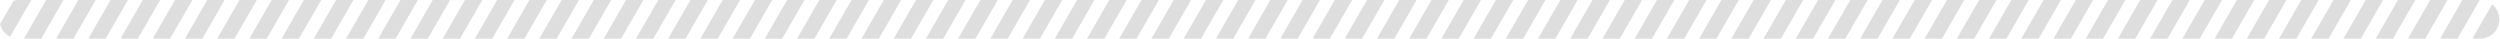
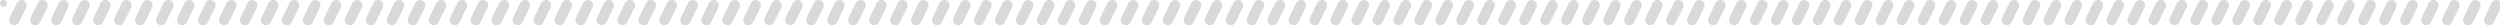
- <svg xmlns="http://www.w3.org/2000/svg" width="388" height="6" viewBox="0 0 388 6" fill="none">
-   <path d="M6.392 6H3.701L7.165 0H9.855L6.392 6Z" fill="#DEDEDE" />
-   <path d="M11.392 6H8.701L12.165 0H14.855L11.392 6Z" fill="#DEDEDE" />
-   <path d="M16.392 6H13.701L17.165 0H19.855L16.392 6Z" fill="#DEDEDE" />
-   <path d="M21.392 6H18.701L22.165 0H24.855L21.392 6Z" fill="#DEDEDE" />
-   <path d="M26.392 6H23.701L27.165 0H29.855L26.392 6Z" fill="#DEDEDE" />
-   <path d="M31.392 6H28.701L32.165 0H34.855L31.392 6Z" fill="#DEDEDE" />
-   <path d="M36.392 6H33.701L37.165 0H39.855L36.392 6Z" fill="#DEDEDE" />
-   <path d="M41.392 6H38.701L42.165 0H44.855L41.392 6Z" fill="#DEDEDE" />
-   <path d="M46.392 6H43.701L47.165 0H49.855L46.392 6Z" fill="#DEDEDE" />
-   <path d="M51.392 6H48.701L52.165 0H54.855L51.392 6Z" fill="#DEDEDE" />
-   <path d="M56.392 6H53.701L57.165 0H59.855L56.392 6Z" fill="#DEDEDE" />
-   <path d="M61.392 6H58.701L62.165 0H64.856L61.392 6Z" fill="#DEDEDE" />
-   <path d="M66.392 6H63.701L67.165 0H69.856L66.392 6Z" fill="#DEDEDE" />
-   <path d="M71.392 6H68.701L72.165 0H74.856L71.392 6Z" fill="#DEDEDE" />
-   <path d="M76.392 6H73.701L77.165 0H79.856L76.392 6Z" fill="#DEDEDE" />
-   <path d="M81.392 6H78.701L82.165 0H84.856L81.392 6Z" fill="#DEDEDE" />
-   <path d="M86.392 6H83.701L87.165 0H89.856L86.392 6Z" fill="#DEDEDE" />
-   <path d="M91.392 6H88.701L92.165 0H94.856L91.392 6Z" fill="#DEDEDE" />
-   <path d="M96.392 6H93.701L97.165 0H99.856L96.392 6Z" fill="#DEDEDE" />
-   <path d="M101.392 6H98.701L102.165 0H104.855L101.392 6Z" fill="#DEDEDE" />
-   <path d="M106.392 6H103.701L107.165 0H109.855L106.392 6Z" fill="#DEDEDE" />
-   <path d="M111.392 6H108.701L112.165 0H114.855L111.392 6Z" fill="#DEDEDE" />
-   <path d="M116.392 6H113.701L117.165 0H119.855L116.392 6Z" fill="#DEDEDE" />
-   <path d="M121.392 6H118.701L122.165 0H124.855L121.392 6Z" fill="#DEDEDE" />
-   <path d="M126.392 6H123.701L127.165 0H129.855L126.392 6Z" fill="#DEDEDE" />
-   <path d="M131.392 6H128.701L132.165 0H134.855L131.392 6Z" fill="#DEDEDE" />
-   <path d="M136.392 6H133.701L137.165 0H139.855L136.392 6Z" fill="#DEDEDE" />
-   <path d="M141.392 6H138.701L142.165 0H144.855L141.392 6Z" fill="#DEDEDE" />
-   <path d="M146.392 6H143.701L147.165 0H149.855L146.392 6Z" fill="#DEDEDE" />
-   <path d="M151.392 6H148.701L152.165 0H154.855L151.392 6Z" fill="#DEDEDE" />
-   <path d="M156.392 6H153.701L157.165 0H159.855L156.392 6Z" fill="#DEDEDE" />
-   <path d="M161.392 6H158.701L162.165 0H164.855L161.392 6Z" fill="#DEDEDE" />
-   <path d="M166.392 6H163.701L167.165 0H169.855L166.392 6Z" fill="#DEDEDE" />
-   <path d="M171.392 6H168.701L172.165 0H174.855L171.392 6Z" fill="#DEDEDE" />
-   <path d="M176.392 6H173.701L177.165 0H179.855L176.392 6Z" fill="#DEDEDE" />
-   <path d="M181.392 6H178.701L182.165 0H184.855L181.392 6Z" fill="#DEDEDE" />
-   <path d="M186.392 6H183.701L187.165 0H189.855L186.392 6Z" fill="#DEDEDE" />
-   <path d="M191.392 6H188.701L192.165 0H194.855L191.392 6Z" fill="#DEDEDE" />
-   <path d="M196.392 6H193.701L197.165 0H199.855L196.392 6Z" fill="#DEDEDE" />
-   <path d="M201.392 6H198.701L202.165 0H204.855L201.392 6Z" fill="#DEDEDE" />
-   <path d="M206.392 6H203.701L207.165 0H209.855L206.392 6Z" fill="#DEDEDE" />
-   <path d="M211.392 6H208.701L212.165 0H214.855L211.392 6Z" fill="#DEDEDE" />
-   <path d="M216.392 6H213.701L217.165 0H219.855L216.392 6Z" fill="#DEDEDE" />
-   <path d="M221.392 6H218.701L222.165 0H224.855L221.392 6Z" fill="#DEDEDE" />
-   <path d="M226.392 6H223.701L227.165 0H229.855L226.392 6Z" fill="#DEDEDE" />
-   <path d="M231.392 6H228.701L232.165 0H234.855L231.392 6Z" fill="#DEDEDE" />
-   <path d="M236.392 6H233.701L237.165 0H239.855L236.392 6Z" fill="#DEDEDE" />
-   <path d="M241.392 6H238.701L242.165 0H244.855L241.392 6Z" fill="#DEDEDE" />
-   <path d="M246.392 6H243.701L247.165 0H249.855L246.392 6Z" fill="#DEDEDE" />
-   <path d="M251.392 6H248.701L252.165 0H254.855L251.392 6Z" fill="#DEDEDE" />
-   <path d="M256.392 6H253.701L257.165 0H259.855L256.392 6Z" fill="#DEDEDE" />
-   <path d="M261.392 6H258.701L262.165 0H264.855L261.392 6Z" fill="#DEDEDE" />
-   <path d="M266.392 6H263.701L267.165 0H269.855L266.392 6Z" fill="#DEDEDE" />
-   <path d="M271.392 6H268.701L272.165 0H274.855L271.392 6Z" fill="#DEDEDE" />
-   <path d="M276.392 6H273.701L277.165 0H279.855L276.392 6Z" fill="#DEDEDE" />
-   <path d="M281.392 6H278.701L282.165 0H284.855L281.392 6Z" fill="#DEDEDE" />
-   <path d="M286.392 6H283.701L287.165 0H289.855L286.392 6Z" fill="#DEDEDE" />
-   <path d="M291.392 6H288.701L292.165 0H294.855L291.392 6Z" fill="#DEDEDE" />
-   <path d="M296.392 6H293.701L297.165 0H299.855L296.392 6Z" fill="#DEDEDE" />
-   <path d="M301.392 6H298.701L302.165 0H304.855L301.392 6Z" fill="#DEDEDE" />
-   <path d="M306.392 6H303.701L307.165 0H309.855L306.392 6Z" fill="#DEDEDE" />
-   <path d="M311.392 6H308.701L312.165 0H314.855L311.392 6Z" fill="#DEDEDE" />
-   <path d="M316.392 6H313.701L317.165 0H319.855L316.392 6Z" fill="#DEDEDE" />
-   <path d="M321.392 6H318.701L322.165 0H324.855L321.392 6Z" fill="#DEDEDE" />
-   <path d="M326.392 6H323.701L327.165 0H329.855L326.392 6Z" fill="#DEDEDE" />
-   <path d="M331.392 6H328.701L332.165 0H334.855L331.392 6Z" fill="#DEDEDE" />
-   <path d="M336.392 6H333.701L337.165 0H339.855L336.392 6Z" fill="#DEDEDE" />
-   <path d="M341.392 6H338.701L342.165 0H344.855L341.392 6Z" fill="#DEDEDE" />
-   <path d="M346.392 6H343.701L347.165 0H349.855L346.392 6Z" fill="#DEDEDE" />
-   <path d="M351.392 6H348.701L352.165 0H354.855L351.392 6Z" fill="#DEDEDE" />
-   <path d="M356.392 6H353.701L357.165 0H359.855L356.392 6Z" fill="#DEDEDE" />
-   <path d="M361.392 6H358.701L362.165 0H364.855L361.392 6Z" fill="#DEDEDE" />
-   <path d="M366.392 6H363.701L367.165 0H369.855L366.392 6Z" fill="#DEDEDE" />
-   <path d="M371.392 6H368.701L372.165 0H374.855L371.392 6Z" fill="#DEDEDE" />
-   <path d="M376.392 6H373.701L377.165 0H379.855L376.392 6Z" fill="#DEDEDE" />
-   <path d="M381.392 6H378.701L382.165 0H384.855L381.392 6Z" fill="#DEDEDE" />
-   <path d="M386.781 0.663C387.464 1.213 387.902 2.055 387.902 3C387.902 4.657 386.559 6 384.902 6H383.701L386.781 0.663Z" fill="#DEDEDE" />
-   <path d="M1.572 5.686C0.801 5.303 0.219 4.6 0 3.749L2.101 0.11C2.356 0.04 2.624 0 2.902 0H4.855L1.572 5.686Z" fill="#DEDEDE" />
+ <svg xmlns="http://www.w3.org/2000/svg" width="596" height="6" viewBox="0 0 596 6" fill="none">
+   <path d="M4.552 5.299C4.344 5.728 3.908 6 3.431 6C2.51 6 1.907 5.035 2.31 4.207L4.019 0.701C4.228 0.272 4.663 0 5.14 0C6.062 0 6.665 0.965 6.261 1.794L4.552 5.299Z" fill="#D9D9D9" />
+   <path d="M9.552 5.299C9.344 5.728 8.908 6 8.431 6C7.51 6 6.907 5.035 7.31 4.207L9.019 0.701C9.228 0.272 9.663 0 10.14 0C11.062 0 11.665 0.965 11.261 1.794L9.552 5.299Z" fill="#D9D9D9" />
+   <path d="M14.553 5.299C14.344 5.728 13.908 6 13.431 6C12.51 6 11.907 5.035 12.31 4.207L14.019 0.701C14.228 0.272 14.663 0 15.14 0C16.062 0 16.665 0.965 16.261 1.794L14.553 5.299Z" fill="#D9D9D9" />
+   <path d="M19.552 5.299C19.343 5.728 18.908 6 18.431 6C17.51 6 16.907 5.035 17.31 4.207L19.019 0.701C19.228 0.272 19.663 0 20.14 0C21.062 0 21.665 0.965 21.261 1.794L19.552 5.299Z" fill="#D9D9D9" />
+   <path d="M24.552 5.299C24.343 5.728 23.908 6 23.431 6C22.51 6 21.907 5.035 22.31 4.207L24.019 0.701C24.228 0.272 24.663 0 25.14 0C26.062 0 26.665 0.965 26.261 1.794L24.552 5.299Z" fill="#D9D9D9" />
+   <path d="M29.552 5.299C29.343 5.728 28.908 6 28.431 6C27.51 6 26.907 5.035 27.31 4.207L29.019 0.701C29.228 0.272 29.663 0 30.14 0C31.062 0 31.665 0.965 31.261 1.794L29.552 5.299Z" fill="#D9D9D9" />
+   <path d="M34.553 5.299C34.343 5.728 33.908 6 33.431 6C32.51 6 31.907 5.035 32.31 4.207L34.019 0.701C34.228 0.272 34.663 0 35.14 0C36.062 0 36.665 0.965 36.261 1.794L34.553 5.299Z" fill="#D9D9D9" />
+   <path d="M39.553 5.299C39.343 5.728 38.908 6 38.431 6C37.51 6 36.907 5.035 37.31 4.207L39.019 0.701C39.228 0.272 39.663 0 40.14 0C41.062 0 41.665 0.965 41.261 1.794L39.553 5.299Z" fill="#D9D9D9" />
+   <path d="M44.553 5.299C44.343 5.728 43.908 6 43.431 6C42.51 6 41.907 5.035 42.31 4.207L44.019 0.701C44.228 0.272 44.663 0 45.14 0C46.062 0 46.665 0.965 46.261 1.794L44.553 5.299Z" fill="#D9D9D9" />
+   <path d="M49.553 5.299C49.343 5.728 48.908 6 48.431 6C47.51 6 46.907 5.035 47.31 4.207L49.019 0.701C49.228 0.272 49.663 0 50.14 0C51.062 0 51.665 0.965 51.261 1.794L49.553 5.299Z" fill="#D9D9D9" />
+   <path d="M54.553 5.299C54.343 5.728 53.908 6 53.431 6C52.51 6 51.907 5.035 52.31 4.207L54.019 0.701C54.228 0.272 54.663 0 55.14 0C56.062 0 56.665 0.965 56.261 1.794L54.553 5.299Z" fill="#D9D9D9" />
+   <path d="M59.553 5.299C59.343 5.728 58.908 6 58.431 6C57.51 6 56.907 5.035 57.31 4.207L59.019 0.701C59.228 0.272 59.663 0 60.14 0C61.062 0 61.665 0.965 61.261 1.794L59.553 5.299Z" fill="#D9D9D9" />
+   <path d="M64.552 5.299C64.344 5.728 63.908 6 63.431 6C62.51 6 61.907 5.035 62.31 4.207L64.019 0.701C64.228 0.272 64.663 0 65.14 0C66.062 0 66.665 0.965 66.261 1.794L64.552 5.299Z" fill="#D9D9D9" />
+   <path d="M69.552 5.299C69.344 5.728 68.908 6 68.431 6C67.51 6 66.907 5.035 67.31 4.207L69.019 0.701C69.228 0.272 69.663 0 70.14 0C71.062 0 71.665 0.965 71.261 1.794L69.552 5.299Z" fill="#D9D9D9" />
+   <path d="M74.552 5.299C74.344 5.728 73.908 6 73.431 6C72.51 6 71.907 5.035 72.31 4.207L74.019 0.701C74.228 0.272 74.663 0 75.14 0C76.062 0 76.665 0.965 76.261 1.794L74.552 5.299Z" fill="#D9D9D9" />
+   <path d="M79.552 5.299C79.344 5.728 78.908 6 78.431 6C77.51 6 76.907 5.035 77.31 4.207L79.019 0.701C79.228 0.272 79.663 0 80.14 0C81.062 0 81.665 0.965 81.261 1.794L79.552 5.299Z" fill="#D9D9D9" />
+   <path d="M84.552 5.299C84.344 5.728 83.908 6 83.431 6C82.51 6 81.907 5.035 82.31 4.207L84.019 0.701C84.228 0.272 84.663 0 85.14 0C86.062 0 86.665 0.965 86.261 1.794L84.552 5.299Z" fill="#D9D9D9" />
+   <path d="M89.552 5.299C89.344 5.728 88.908 6 88.431 6C87.51 6 86.907 5.035 87.31 4.207L89.019 0.701C89.228 0.272 89.663 0 90.14 0C91.062 0 91.665 0.965 91.261 1.794L89.552 5.299Z" fill="#D9D9D9" />
+   <path d="M94.552 5.299C94.344 5.728 93.908 6 93.431 6C92.51 6 91.907 5.035 92.31 4.207L94.019 0.701C94.228 0.272 94.663 0 95.14 0C96.062 0 96.665 0.965 96.261 1.794L94.552 5.299Z" fill="#D9D9D9" />
+   <path d="M99.552 5.299C99.344 5.728 98.908 6 98.431 6C97.51 6 96.907 5.035 97.31 4.207L99.019 0.701C99.228 0.272 99.663 0 100.14 0C101.062 0 101.665 0.965 101.261 1.794L99.552 5.299Z" fill="#D9D9D9" />
+   <path d="M104.552 5.299C104.344 5.728 103.908 6 103.431 6C102.51 6 101.907 5.035 102.31 4.207L104.019 0.701C104.228 0.272 104.663 0 105.14 0C106.062 0 106.665 0.965 106.261 1.794L104.552 5.299Z" fill="#D9D9D9" />
+   <path d="M109.552 5.299C109.344 5.728 108.908 6 108.431 6C107.51 6 106.907 5.035 107.31 4.207L109.019 0.701C109.228 0.272 109.663 0 110.14 0C111.062 0 111.665 0.965 111.261 1.794L109.552 5.299Z" fill="#D9D9D9" />
+   <path d="M114.552 5.299C114.344 5.728 113.908 6 113.431 6C112.51 6 111.907 5.035 112.31 4.207L114.019 0.701C114.228 0.272 114.663 0 115.14 0C116.062 0 116.665 0.965 116.261 1.794L114.552 5.299Z" fill="#D9D9D9" />
+   <path d="M119.552 5.299C119.344 5.728 118.908 6 118.431 6C117.51 6 116.907 5.035 117.31 4.207L119.019 0.701C119.228 0.272 119.663 0 120.14 0C121.062 0 121.665 0.965 121.261 1.794L119.552 5.299Z" fill="#D9D9D9" />
+   <path d="M124.552 5.299C124.344 5.728 123.908 6 123.431 6C122.51 6 121.907 5.035 122.31 4.207L124.019 0.701C124.228 0.272 124.663 0 125.14 0C126.062 0 126.665 0.965 126.261 1.794L124.552 5.299Z" fill="#D9D9D9" />
+   <path d="M129.552 5.299C129.344 5.728 128.908 6 128.431 6C127.51 6 126.907 5.035 127.31 4.207L129.019 0.701C129.228 0.272 129.663 0 130.14 0C131.062 0 131.665 0.965 131.261 1.794L129.552 5.299Z" fill="#D9D9D9" />
+   <path d="M134.552 5.299C134.344 5.728 133.908 6 133.431 6C132.51 6 131.907 5.035 132.31 4.207L134.019 0.701C134.228 0.272 134.663 0 135.14 0C136.062 0 136.665 0.965 136.261 1.794L134.552 5.299Z" fill="#D9D9D9" />
+   <path d="M139.552 5.299C139.344 5.728 138.908 6 138.431 6C137.51 6 136.907 5.035 137.31 4.207L139.019 0.701C139.228 0.272 139.663 0 140.14 0C141.062 0 141.665 0.965 141.261 1.794L139.552 5.299Z" fill="#D9D9D9" />
+   <path d="M144.552 5.299C144.344 5.728 143.908 6 143.431 6C142.51 6 141.907 5.035 142.31 4.207L144.019 0.701C144.228 0.272 144.663 0 145.14 0C146.062 0 146.665 0.965 146.261 1.794L144.552 5.299Z" fill="#D9D9D9" />
+   <path d="M149.552 5.299C149.344 5.728 148.908 6 148.431 6C147.51 6 146.907 5.035 147.31 4.207L149.019 0.701C149.228 0.272 149.663 0 150.14 0C151.062 0 151.665 0.965 151.261 1.794L149.552 5.299Z" fill="#D9D9D9" />
+   <path d="M154.552 5.299C154.344 5.728 153.908 6 153.431 6C152.51 6 151.907 5.035 152.31 4.207L154.019 0.701C154.228 0.272 154.663 0 155.14 0C156.062 0 156.665 0.965 156.261 1.794L154.552 5.299Z" fill="#D9D9D9" />
+   <path d="M159.552 5.299C159.344 5.728 158.908 6 158.431 6C157.51 6 156.907 5.035 157.31 4.207L159.019 0.701C159.228 0.272 159.663 0 160.14 0C161.062 0 161.665 0.965 161.261 1.794L159.552 5.299Z" fill="#D9D9D9" />
+   <path d="M164.552 5.299C164.344 5.728 163.908 6 163.431 6C162.51 6 161.907 5.035 162.31 4.207L164.019 0.701C164.228 0.272 164.663 0 165.14 0C166.062 0 166.665 0.965 166.261 1.794L164.552 5.299Z" fill="#D9D9D9" />
+   <path d="M169.552 5.299C169.344 5.728 168.908 6 168.431 6C167.51 6 166.907 5.035 167.31 4.207L169.019 0.701C169.228 0.272 169.663 0 170.14 0C171.062 0 171.665 0.965 171.261 1.794L169.552 5.299Z" fill="#D9D9D9" />
+   <path d="M174.552 5.299C174.344 5.728 173.908 6 173.431 6C172.51 6 171.907 5.035 172.31 4.207L174.019 0.701C174.228 0.272 174.663 0 175.14 0C176.062 0 176.665 0.965 176.261 1.794L174.552 5.299Z" fill="#D9D9D9" />
+   <path d="M179.552 5.299C179.344 5.728 178.908 6 178.431 6C177.51 6 176.907 5.035 177.31 4.207L179.019 0.701C179.228 0.272 179.663 0 180.14 0C181.062 0 181.665 0.965 181.261 1.794L179.552 5.299Z" fill="#D9D9D9" />
+   <path d="M184.552 5.299C184.344 5.728 183.908 6 183.431 6C182.51 6 181.907 5.035 182.31 4.207L184.019 0.701C184.228 0.272 184.663 0 185.14 0C186.062 0 186.665 0.965 186.261 1.794L184.552 5.299Z" fill="#D9D9D9" />
+   <path d="M189.552 5.299C189.344 5.728 188.908 6 188.431 6C187.51 6 186.907 5.035 187.31 4.207L189.019 0.701C189.228 0.272 189.663 0 190.14 0C191.062 0 191.665 0.965 191.261 1.794L189.552 5.299Z" fill="#D9D9D9" />
+   <path d="M194.552 5.299C194.344 5.728 193.908 6 193.431 6C192.51 6 191.907 5.035 192.31 4.207L194.019 0.701C194.228 0.272 194.663 0 195.14 0C196.062 0 196.665 0.965 196.261 1.794L194.552 5.299Z" fill="#D9D9D9" />
+   <path d="M199.552 5.299C199.344 5.728 198.908 6 198.431 6C197.51 6 196.907 5.035 197.31 4.207L199.019 0.701C199.228 0.272 199.663 0 200.14 0C201.062 0 201.665 0.965 201.261 1.794L199.552 5.299Z" fill="#D9D9D9" />
+   <path d="M204.552 5.299C204.344 5.728 203.908 6 203.431 6C202.51 6 201.907 5.035 202.31 4.207L204.019 0.701C204.228 0.272 204.663 0 205.14 0C206.062 0 206.665 0.965 206.261 1.794L204.552 5.299Z" fill="#D9D9D9" />
+   <path d="M209.552 5.299C209.344 5.728 208.908 6 208.431 6C207.51 6 206.907 5.035 207.31 4.207L209.019 0.701C209.228 0.272 209.663 0 210.14 0C211.062 0 211.665 0.965 211.261 1.794L209.552 5.299Z" fill="#D9D9D9" />
+   <path d="M214.552 5.299C214.344 5.728 213.908 6 213.431 6C212.51 6 211.907 5.035 212.31 4.207L214.019 0.701C214.228 0.272 214.663 0 215.14 0C216.062 0 216.665 0.965 216.261 1.794L214.552 5.299Z" fill="#D9D9D9" />
+   <path d="M219.552 5.299C219.344 5.728 218.908 6 218.431 6C217.51 6 216.907 5.035 217.31 4.207L219.019 0.701C219.228 0.272 219.663 0 220.14 0C221.062 0 221.665 0.965 221.261 1.794L219.552 5.299Z" fill="#D9D9D9" />
+   <path d="M224.552 5.299C224.344 5.728 223.908 6 223.431 6C222.51 6 221.907 5.035 222.31 4.207L224.019 0.701C224.228 0.272 224.663 0 225.14 0C226.062 0 226.665 0.965 226.261 1.794L224.552 5.299Z" fill="#D9D9D9" />
+   <path d="M229.552 5.299C229.344 5.728 228.908 6 228.431 6C227.51 6 226.907 5.035 227.31 4.207L229.019 0.701C229.228 0.272 229.663 0 230.14 0C231.062 0 231.665 0.965 231.261 1.794L229.552 5.299Z" fill="#D9D9D9" />
+   <path d="M234.552 5.299C234.344 5.728 233.908 6 233.431 6C232.51 6 231.907 5.035 232.31 4.207L234.019 0.701C234.228 0.272 234.663 0 235.14 0C236.062 0 236.665 0.965 236.261 1.794L234.552 5.299Z" fill="#D9D9D9" />
+   <path d="M239.552 5.299C239.344 5.728 238.908 6 238.431 6C237.51 6 236.907 5.035 237.31 4.207L239.019 0.701C239.228 0.272 239.663 0 240.14 0C241.062 0 241.665 0.965 241.261 1.794L239.552 5.299Z" fill="#D9D9D9" />
+   <path d="M244.552 5.299C244.344 5.728 243.908 6 243.431 6C242.51 6 241.907 5.035 242.31 4.207L244.019 0.701C244.228 0.272 244.663 0 245.14 0C246.062 0 246.665 0.965 246.261 1.794L244.552 5.299Z" fill="#D9D9D9" />
+   <path d="M249.552 5.299C249.344 5.728 248.908 6 248.431 6C247.51 6 246.907 5.035 247.31 4.207L249.019 0.701C249.228 0.272 249.663 0 250.14 0C251.062 0 251.665 0.965 251.261 1.794L249.552 5.299Z" fill="#D9D9D9" />
+   <path d="M254.552 5.299C254.344 5.728 253.908 6 253.431 6C252.51 6 251.907 5.035 252.31 4.207L254.019 0.701C254.228 0.272 254.663 0 255.14 0C256.062 0 256.665 0.965 256.261 1.794L254.552 5.299Z" fill="#D9D9D9" />
+   <path d="M259.552 5.299C259.344 5.728 258.908 6 258.431 6C257.51 6 256.907 5.035 257.31 4.207L259.019 0.701C259.228 0.272 259.663 0 260.14 0C261.062 0 261.665 0.965 261.261 1.794L259.552 5.299Z" fill="#D9D9D9" />
+   <path d="M264.552 5.299C264.344 5.728 263.908 6 263.431 6C262.51 6 261.907 5.035 262.31 4.207L264.019 0.701C264.228 0.272 264.663 0 265.14 0C266.062 0 266.665 0.965 266.261 1.794L264.552 5.299Z" fill="#D9D9D9" />
+   <path d="M269.552 5.299C269.344 5.728 268.908 6 268.431 6C267.51 6 266.907 5.035 267.31 4.207L269.019 0.701C269.228 0.272 269.663 0 270.14 0C271.062 0 271.665 0.965 271.261 1.794L269.552 5.299Z" fill="#D9D9D9" />
+   <path d="M274.552 5.299C274.344 5.728 273.908 6 273.431 6C272.51 6 271.907 5.035 272.31 4.207L274.019 0.701C274.228 0.272 274.663 0 275.14 0C276.062 0 276.665 0.965 276.261 1.794L274.552 5.299Z" fill="#D9D9D9" />
+   <path d="M279.552 5.299C279.344 5.728 278.908 6 278.431 6C277.51 6 276.907 5.035 277.31 4.207L279.019 0.701C279.228 0.272 279.663 0 280.14 0C281.062 0 281.665 0.965 281.261 1.794L279.552 5.299Z" fill="#D9D9D9" />
+   <path d="M284.552 5.299C284.344 5.728 283.908 6 283.431 6C282.51 6 281.907 5.035 282.31 4.207L284.019 0.701C284.228 0.272 284.663 0 285.14 0C286.062 0 286.665 0.965 286.261 1.794L284.552 5.299Z" fill="#D9D9D9" />
+   <path d="M289.552 5.299C289.344 5.728 288.908 6 288.431 6C287.51 6 286.907 5.035 287.31 4.207L289.019 0.701C289.228 0.272 289.663 0 290.14 0C291.062 0 291.665 0.965 291.261 1.794L289.552 5.299Z" fill="#D9D9D9" />
+   <path d="M294.552 5.299C294.344 5.728 293.908 6 293.431 6C292.51 6 291.907 5.035 292.31 4.207L294.019 0.701C294.228 0.272 294.663 0 295.14 0C296.062 0 296.665 0.965 296.261 1.794L294.552 5.299Z" fill="#D9D9D9" />
+   <path d="M299.552 5.299C299.344 5.728 298.908 6 298.431 6C297.51 6 296.907 5.035 297.31 4.207L299.019 0.701C299.228 0.272 299.663 0 300.14 0C301.062 0 301.665 0.965 301.261 1.794L299.552 5.299Z" fill="#D9D9D9" />
+   <path d="M304.552 5.299C304.344 5.728 303.908 6 303.431 6C302.51 6 301.907 5.035 302.31 4.207L304.019 0.701C304.228 0.272 304.663 0 305.14 0C306.062 0 306.665 0.965 306.261 1.794L304.552 5.299Z" fill="#D9D9D9" />
+   <path d="M309.552 5.299C309.344 5.728 308.908 6 308.431 6C307.51 6 306.907 5.035 307.31 4.207L309.019 0.701C309.228 0.272 309.663 0 310.14 0C311.062 0 311.665 0.965 311.261 1.794L309.552 5.299Z" fill="#D9D9D9" />
+   <path d="M314.552 5.299C314.344 5.728 313.908 6 313.431 6C312.51 6 311.907 5.035 312.31 4.207L314.019 0.701C314.228 0.272 314.663 0 315.14 0C316.062 0 316.665 0.965 316.261 1.794L314.552 5.299Z" fill="#D9D9D9" />
+   <path d="M319.552 5.299C319.344 5.728 318.908 6 318.431 6C317.51 6 316.907 5.035 317.31 4.207L319.019 0.701C319.228 0.272 319.663 0 320.14 0C321.062 0 321.665 0.965 321.261 1.794L319.552 5.299Z" fill="#D9D9D9" />
+   <path d="M324.552 5.299C324.344 5.728 323.908 6 323.431 6C322.51 6 321.907 5.035 322.31 4.207L324.019 0.701C324.228 0.272 324.663 0 325.14 0C326.062 0 326.665 0.965 326.261 1.794L324.552 5.299Z" fill="#D9D9D9" />
+   <path d="M329.552 5.299C329.344 5.728 328.908 6 328.431 6C327.51 6 326.907 5.035 327.31 4.207L329.019 0.701C329.228 0.272 329.663 0 330.14 0C331.062 0 331.665 0.965 331.261 1.794L329.552 5.299Z" fill="#D9D9D9" />
+   <path d="M334.552 5.299C334.344 5.728 333.908 6 333.431 6C332.51 6 331.907 5.035 332.31 4.207L334.019 0.701C334.228 0.272 334.663 0 335.14 0C336.062 0 336.665 0.965 336.261 1.794L334.552 5.299Z" fill="#D9D9D9" />
+   <path d="M339.552 5.299C339.344 5.728 338.908 6 338.431 6C337.51 6 336.907 5.035 337.31 4.207L339.019 0.701C339.228 0.272 339.663 0 340.14 0C341.062 0 341.665 0.965 341.261 1.794L339.552 5.299Z" fill="#D9D9D9" />
+   <path d="M344.552 5.299C344.344 5.728 343.908 6 343.431 6C342.51 6 341.907 5.035 342.31 4.207L344.019 0.701C344.228 0.272 344.663 0 345.14 0C346.062 0 346.665 0.965 346.261 1.794L344.552 5.299Z" fill="#D9D9D9" />
+   <path d="M349.552 5.299C349.344 5.728 348.908 6 348.431 6C347.51 6 346.907 5.035 347.31 4.207L349.019 0.701C349.228 0.272 349.663 0 350.14 0C351.062 0 351.665 0.965 351.261 1.794L349.552 5.299Z" fill="#D9D9D9" />
+   <path d="M354.552 5.299C354.344 5.728 353.908 6 353.431 6C352.51 6 351.907 5.035 352.31 4.207L354.019 0.701C354.228 0.272 354.663 0 355.14 0C356.062 0 356.665 0.965 356.261 1.794L354.552 5.299Z" fill="#D9D9D9" />
+   <path d="M359.552 5.299C359.344 5.728 358.908 6 358.431 6C357.51 6 356.907 5.035 357.31 4.207L359.019 0.701C359.228 0.272 359.663 0 360.14 0C361.062 0 361.665 0.965 361.261 1.794L359.552 5.299Z" fill="#D9D9D9" />
+   <path d="M364.552 5.299C364.344 5.728 363.908 6 363.431 6C362.51 6 361.907 5.035 362.31 4.207L364.019 0.701C364.228 0.272 364.663 0 365.14 0C366.062 0 366.665 0.965 366.261 1.794L364.552 5.299Z" fill="#D9D9D9" />
+   <path d="M369.552 5.299C369.344 5.728 368.908 6 368.431 6C367.51 6 366.907 5.035 367.31 4.207L369.019 0.701C369.228 0.272 369.663 0 370.14 0C371.062 0 371.665 0.965 371.261 1.794L369.552 5.299Z" fill="#D9D9D9" />
+   <path d="M374.552 5.299C374.344 5.728 373.908 6 373.431 6C372.51 6 371.907 5.035 372.31 4.207L374.019 0.701C374.228 0.272 374.663 0 375.14 0C376.062 0 376.665 0.965 376.261 1.794L374.552 5.299Z" fill="#D9D9D9" />
+   <path d="M379.552 5.299C379.344 5.728 378.908 6 378.431 6C377.51 6 376.907 5.035 377.31 4.207L379.019 0.701C379.228 0.272 379.663 0 380.14 0C381.062 0 381.665 0.965 381.261 1.794L379.552 5.299Z" fill="#D9D9D9" />
+   <path d="M384.552 5.299C384.344 5.728 383.908 6 383.431 6C382.51 6 381.907 5.035 382.31 4.207L384.019 0.701C384.228 0.272 384.663 0 385.14 0C386.062 0 386.665 0.965 386.261 1.794L384.552 5.299Z" fill="#D9D9D9" />
+   <path d="M389.552 5.299C389.344 5.728 388.908 6 388.431 6C387.51 6 386.907 5.035 387.31 4.207L389.019 0.701C389.228 0.272 389.663 0 390.14 0C391.062 0 391.665 0.965 391.261 1.794L389.552 5.299Z" fill="#D9D9D9" />
+   <path d="M394.552 5.299C394.344 5.728 393.908 6 393.431 6C392.51 6 391.907 5.035 392.31 4.207L394.019 0.701C394.228 0.272 394.663 0 395.14 0C396.062 0 396.665 0.965 396.261 1.794L394.552 5.299Z" fill="#D9D9D9" />
+   <path d="M399.552 5.299C399.344 5.728 398.908 6 398.431 6C397.51 6 396.907 5.035 397.31 4.207L399.019 0.701C399.228 0.272 399.663 0 400.14 0C401.062 0 401.665 0.965 401.261 1.794L399.552 5.299Z" fill="#D9D9D9" />
+   <path d="M404.552 5.299C404.344 5.728 403.908 6 403.431 6C402.51 6 401.907 5.035 402.31 4.207L404.019 0.701C404.228 0.272 404.663 0 405.14 0C406.062 0 406.665 0.965 406.261 1.794L404.552 5.299Z" fill="#D9D9D9" />
+   <path d="M409.552 5.299C409.344 5.728 408.908 6 408.431 6C407.51 6 406.907 5.035 407.31 4.207L409.019 0.701C409.228 0.272 409.663 0 410.14 0C411.062 0 411.665 0.965 411.261 1.794L409.552 5.299Z" fill="#D9D9D9" />
+   <path d="M414.552 5.299C414.344 5.728 413.908 6 413.431 6C412.51 6 411.907 5.035 412.31 4.207L414.019 0.701C414.228 0.272 414.663 0 415.14 0C416.062 0 416.665 0.965 416.261 1.794L414.552 5.299Z" fill="#D9D9D9" />
+   <path d="M419.552 5.299C419.344 5.728 418.908 6 418.431 6C417.51 6 416.907 5.035 417.31 4.207L419.019 0.701C419.228 0.272 419.663 0 420.14 0C421.062 0 421.665 0.965 421.261 1.794L419.552 5.299Z" fill="#D9D9D9" />
+   <path d="M424.552 5.299C424.344 5.728 423.908 6 423.431 6C422.51 6 421.907 5.035 422.31 4.207L424.019 0.701C424.228 0.272 424.663 0 425.14 0C426.062 0 426.665 0.965 426.261 1.794L424.552 5.299Z" fill="#D9D9D9" />
+   <path d="M429.552 5.299C429.344 5.728 428.908 6 428.431 6C427.51 6 426.907 5.035 427.31 4.207L429.019 0.701C429.228 0.272 429.663 0 430.14 0C431.062 0 431.665 0.965 431.261 1.794L429.552 5.299Z" fill="#D9D9D9" />
+   <path d="M434.552 5.299C434.344 5.728 433.908 6 433.431 6C432.51 6 431.907 5.035 432.31 4.207L434.019 0.701C434.228 0.272 434.663 0 435.14 0C436.062 0 436.665 0.965 436.261 1.794L434.552 5.299Z" fill="#D9D9D9" />
+   <path d="M439.552 5.299C439.344 5.728 438.908 6 438.431 6C437.51 6 436.907 5.035 437.31 4.207L439.019 0.701C439.228 0.272 439.663 0 440.14 0C441.062 0 441.665 0.965 441.261 1.794L439.552 5.299Z" fill="#D9D9D9" />
+   <path d="M444.552 5.299C444.344 5.728 443.908 6 443.431 6C442.51 6 441.907 5.035 442.31 4.207L444.019 0.701C444.228 0.272 444.663 0 445.14 0C446.062 0 446.665 0.965 446.261 1.794L444.552 5.299Z" fill="#D9D9D9" />
+   <path d="M449.552 5.299C449.344 5.728 448.908 6 448.431 6C447.51 6 446.907 5.035 447.31 4.207L449.019 0.701C449.228 0.272 449.663 0 450.14 0C451.062 0 451.665 0.965 451.261 1.794L449.552 5.299Z" fill="#D9D9D9" />
+   <path d="M454.552 5.299C454.344 5.728 453.908 6 453.431 6C452.51 6 451.907 5.035 452.31 4.207L454.019 0.701C454.228 0.272 454.663 0 455.14 0C456.062 0 456.665 0.965 456.261 1.794L454.552 5.299Z" fill="#D9D9D9" />
+   <path d="M459.552 5.299C459.344 5.728 458.908 6 458.431 6C457.51 6 456.907 5.035 457.31 4.207L459.019 0.701C459.228 0.272 459.663 0 460.14 0C461.062 0 461.665 0.965 461.261 1.794L459.552 5.299Z" fill="#D9D9D9" />
+   <path d="M464.552 5.299C464.344 5.728 463.908 6 463.431 6C462.51 6 461.907 5.035 462.31 4.207L464.019 0.701C464.228 0.272 464.663 0 465.14 0C466.062 0 466.665 0.965 466.261 1.794L464.552 5.299Z" fill="#D9D9D9" />
+   <path d="M469.552 5.299C469.344 5.728 468.908 6 468.431 6C467.51 6 466.907 5.035 467.31 4.207L469.019 0.701C469.228 0.272 469.663 0 470.14 0C471.062 0 471.665 0.965 471.261 1.794L469.552 5.299Z" fill="#D9D9D9" />
+   <path d="M474.552 5.299C474.344 5.728 473.908 6 473.431 6C472.51 6 471.907 5.035 472.31 4.207L474.019 0.701C474.228 0.272 474.663 0 475.14 0C476.062 0 476.665 0.965 476.261 1.794L474.552 5.299Z" fill="#D9D9D9" />
+   <path d="M479.552 5.299C479.344 5.728 478.908 6 478.431 6C477.51 6 476.907 5.035 477.31 4.207L479.019 0.701C479.228 0.272 479.663 0 480.14 0C481.062 0 481.665 0.965 481.261 1.794L479.552 5.299Z" fill="#D9D9D9" />
+   <path d="M484.552 5.299C484.344 5.728 483.908 6 483.431 6C482.51 6 481.907 5.035 482.31 4.207L484.019 0.701C484.228 0.272 484.663 0 485.14 0C486.062 0 486.665 0.965 486.261 1.794L484.552 5.299Z" fill="#D9D9D9" />
+   <path d="M489.552 5.299C489.344 5.728 488.908 6 488.431 6C487.51 6 486.907 5.035 487.31 4.207L489.019 0.701C489.228 0.272 489.663 0 490.14 0C491.062 0 491.665 0.965 491.261 1.794L489.552 5.299Z" fill="#D9D9D9" />
+   <path d="M494.552 5.299C494.344 5.728 493.908 6 493.431 6C492.51 6 491.907 5.035 492.31 4.207L494.019 0.701C494.228 0.272 494.663 0 495.14 0C496.062 0 496.665 0.965 496.261 1.794L494.552 5.299Z" fill="#D9D9D9" />
+   <path d="M499.552 5.299C499.344 5.728 498.908 6 498.431 6C497.51 6 496.907 5.035 497.31 4.207L499.019 0.701C499.228 0.272 499.663 0 500.14 0C501.062 0 501.665 0.965 501.261 1.794L499.552 5.299Z" fill="#D9D9D9" />
+   <path d="M504.552 5.299C504.344 5.728 503.908 6 503.431 6C502.51 6 501.907 5.035 502.31 4.207L504.019 0.701C504.228 0.272 504.663 0 505.14 0C506.062 0 506.665 0.965 506.261 1.794L504.552 5.299Z" fill="#D9D9D9" />
+   <path d="M509.552 5.299C509.344 5.728 508.908 6 508.431 6C507.51 6 506.907 5.035 507.31 4.207L509.019 0.701C509.228 0.272 509.663 0 510.14 0C511.062 0 511.665 0.965 511.261 1.794L509.552 5.299Z" fill="#D9D9D9" />
+   <path d="M514.552 5.299C514.344 5.728 513.908 6 513.432 6C512.51 6 511.907 5.035 512.31 4.207L514.019 0.701C514.228 0.272 514.663 0 515.14 0C516.062 0 516.665 0.965 516.261 1.794L514.552 5.299Z" fill="#D9D9D9" />
+   <path d="M519.552 5.299C519.344 5.728 518.908 6 518.432 6C517.51 6 516.907 5.035 517.31 4.207L519.019 0.701C519.228 0.272 519.663 0 520.14 0C521.062 0 521.665 0.965 521.261 1.794L519.552 5.299Z" fill="#D9D9D9" />
+   <path d="M524.552 5.299C524.344 5.728 523.908 6 523.432 6C522.51 6 521.907 5.035 522.31 4.207L524.019 0.701C524.228 0.272 524.663 0 525.14 0C526.062 0 526.665 0.965 526.261 1.794L524.552 5.299Z" fill="#D9D9D9" />
+   <path d="M529.552 5.299C529.344 5.728 528.908 6 528.432 6C527.51 6 526.907 5.035 527.31 4.207L529.019 0.701C529.228 0.272 529.663 0 530.14 0C531.062 0 531.665 0.965 531.261 1.794L529.552 5.299Z" fill="#D9D9D9" />
+   <path d="M534.552 5.299C534.344 5.728 533.908 6 533.432 6C532.51 6 531.907 5.035 532.31 4.207L534.019 0.701C534.228 0.272 534.663 0 535.14 0C536.062 0 536.665 0.965 536.261 1.794L534.552 5.299Z" fill="#D9D9D9" />
+   <path d="M539.552 5.299C539.344 5.728 538.908 6 538.432 6C537.51 6 536.907 5.035 537.31 4.207L539.019 0.701C539.228 0.272 539.663 0 540.14 0C541.062 0 541.665 0.965 541.261 1.794L539.552 5.299Z" fill="#D9D9D9" />
+   <path d="M544.552 5.299C544.344 5.728 543.908 6 543.432 6C542.51 6 541.907 5.035 542.31 4.207L544.019 0.701C544.228 0.272 544.663 0 545.14 0C546.062 0 546.665 0.965 546.261 1.794L544.552 5.299Z" fill="#D9D9D9" />
+   <path d="M549.552 5.299C549.344 5.728 548.908 6 548.432 6C547.51 6 546.907 5.035 547.31 4.207L549.019 0.701C549.228 0.272 549.663 0 550.14 0C551.062 0 551.665 0.965 551.261 1.794L549.552 5.299Z" fill="#D9D9D9" />
+   <path d="M554.552 5.299C554.344 5.728 553.908 6 553.432 6C552.51 6 551.907 5.035 552.31 4.207L554.019 0.701C554.228 0.272 554.663 0 555.14 0C556.062 0 556.665 0.965 556.261 1.794L554.552 5.299Z" fill="#D9D9D9" />
+   <path d="M559.552 5.299C559.344 5.728 558.908 6 558.432 6C557.51 6 556.907 5.035 557.31 4.207L559.019 0.701C559.228 0.272 559.663 0 560.14 0C561.062 0 561.665 0.965 561.261 1.794L559.552 5.299Z" fill="#D9D9D9" />
+   <path d="M564.552 5.299C564.344 5.728 563.908 6 563.432 6C562.51 6 561.907 5.035 562.31 4.207L564.019 0.701C564.228 0.272 564.663 0 565.14 0C566.062 0 566.665 0.965 566.261 1.794L564.552 5.299Z" fill="#D9D9D9" />
+   <path d="M569.552 5.299C569.344 5.728 568.908 6 568.432 6C567.51 6 566.907 5.035 567.31 4.207L569.019 0.701C569.228 0.272 569.663 0 570.14 0C571.062 0 571.665 0.965 571.261 1.794L569.552 5.299Z" fill="#D9D9D9" />
+   <path d="M574.552 5.299C574.344 5.728 573.908 6 573.432 6C572.51 6 571.907 5.035 572.31 4.207L574.019 0.701C574.228 0.272 574.663 0 575.14 0C576.062 0 576.665 0.965 576.261 1.794L574.552 5.299Z" fill="#D9D9D9" />
+   <path d="M579.552 5.299C579.344 5.728 578.908 6 578.432 6C577.51 6 576.907 5.035 577.31 4.207L579.019 0.701C579.228 0.272 579.663 0 580.14 0C581.062 0 581.665 0.965 581.261 1.794L579.552 5.299Z" fill="#D9D9D9" />
+   <path d="M584.552 5.299C584.344 5.728 583.908 6 583.432 6C582.51 6 581.907 5.035 582.31 4.207L584.019 0.701C584.228 0.272 584.663 0 585.14 0C586.062 0 586.665 0.965 586.261 1.794L584.552 5.299Z" fill="#D9D9D9" />
+   <path d="M589.552 5.299C589.344 5.728 588.908 6 588.432 6C587.51 6 586.907 5.035 587.31 4.207L589.019 0.701C589.228 0.272 589.663 0 590.14 0C591.062 0 591.665 0.965 591.261 1.794L589.552 5.299Z" fill="#D9D9D9" />
+   <path d="M594.552 5.299C594.344 5.728 593.908 6 593.432 6C592.51 6 591.907 5.035 592.31 4.207L594.019 0.701C594.228 0.272 594.663 0 595.14 0C596.062 0 596.665 0.965 596.261 1.794L594.552 5.299Z" fill="#D9D9D9" />
+   <path d="M599.552 5.299C599.344 5.728 598.908 6 598.432 6C597.51 6 596.907 5.035 597.31 4.207L599.019 0.701C599.228 0.272 599.663 0 600.14 0C601.062 0 601.665 0.965 601.261 1.794L599.552 5.299Z" fill="#D9D9D9" />
+   <path d="M604.552 5.299C604.344 5.728 603.908 6 603.432 6C602.51 6 601.907 5.035 602.31 4.207L604.019 0.701C604.228 0.272 604.663 0 605.14 0C606.062 0 606.665 0.965 606.261 1.794L604.552 5.299Z" fill="#D9D9D9" />
+   <path d="M609.552 5.299C609.344 5.728 608.908 6 608.432 6C607.51 6 606.907 5.035 607.31 4.207L609.019 0.701C609.228 0.272 609.663 0 610.14 0C611.062 0 611.665 0.965 611.261 1.794L609.552 5.299Z" fill="#D9D9D9" />
+   <path d="M614.552 5.299C614.344 5.728 613.908 6 613.432 6C612.51 6 611.907 5.035 612.31 4.207L614.019 0.701C614.228 0.272 614.663 0 615.14 0C616.062 0 616.665 0.965 616.261 1.794L614.552 5.299Z" fill="#D9D9D9" />
+   <path d="M619.552 5.299C619.344 5.728 618.908 6 618.432 6C617.51 6 616.907 5.035 617.31 4.207L619.019 0.701C619.228 0.272 619.663 0 620.14 0C621.062 0 621.665 0.965 621.261 1.794L619.552 5.299Z" fill="#D9D9D9" />
+   <path d="M624.552 5.299C624.344 5.728 623.908 6 623.432 6C622.51 6 621.907 5.035 622.31 4.207L624.019 0.701C624.228 0.272 624.663 0 625.14 0C626.062 0 626.665 0.965 626.261 1.794L624.552 5.299Z" fill="#D9D9D9" />
+   <path d="M629.552 5.299C629.344 5.728 628.908 6 628.432 6C627.51 6 626.907 5.035 627.31 4.207L629.019 0.701C629.228 0.272 629.663 0 630.14 0C631.062 0 631.665 0.965 631.261 1.794L629.552 5.299Z" fill="#D9D9D9" />
+   <path d="M636 1.892C636 2.18 635.935 2.463 635.809 2.722L634.552 5.299C634.344 5.728 633.908 6 633.431 6C632.51 6 631.907 5.035 632.31 4.207L634.084 0.567C634.253 0.22 634.605 0 634.991 0C635.548 0 636 0.452 636 1.009V1.892Z" fill="#D9D9D9" />
+   <path d="M1.56 1.181C1.178 1.965 0 1.693 0 0.821C0 0.368 0.368 0 0.821 0C1.428 0 1.826 0.636 1.56 1.181Z" fill="#D9D9D9" />
</svg>
